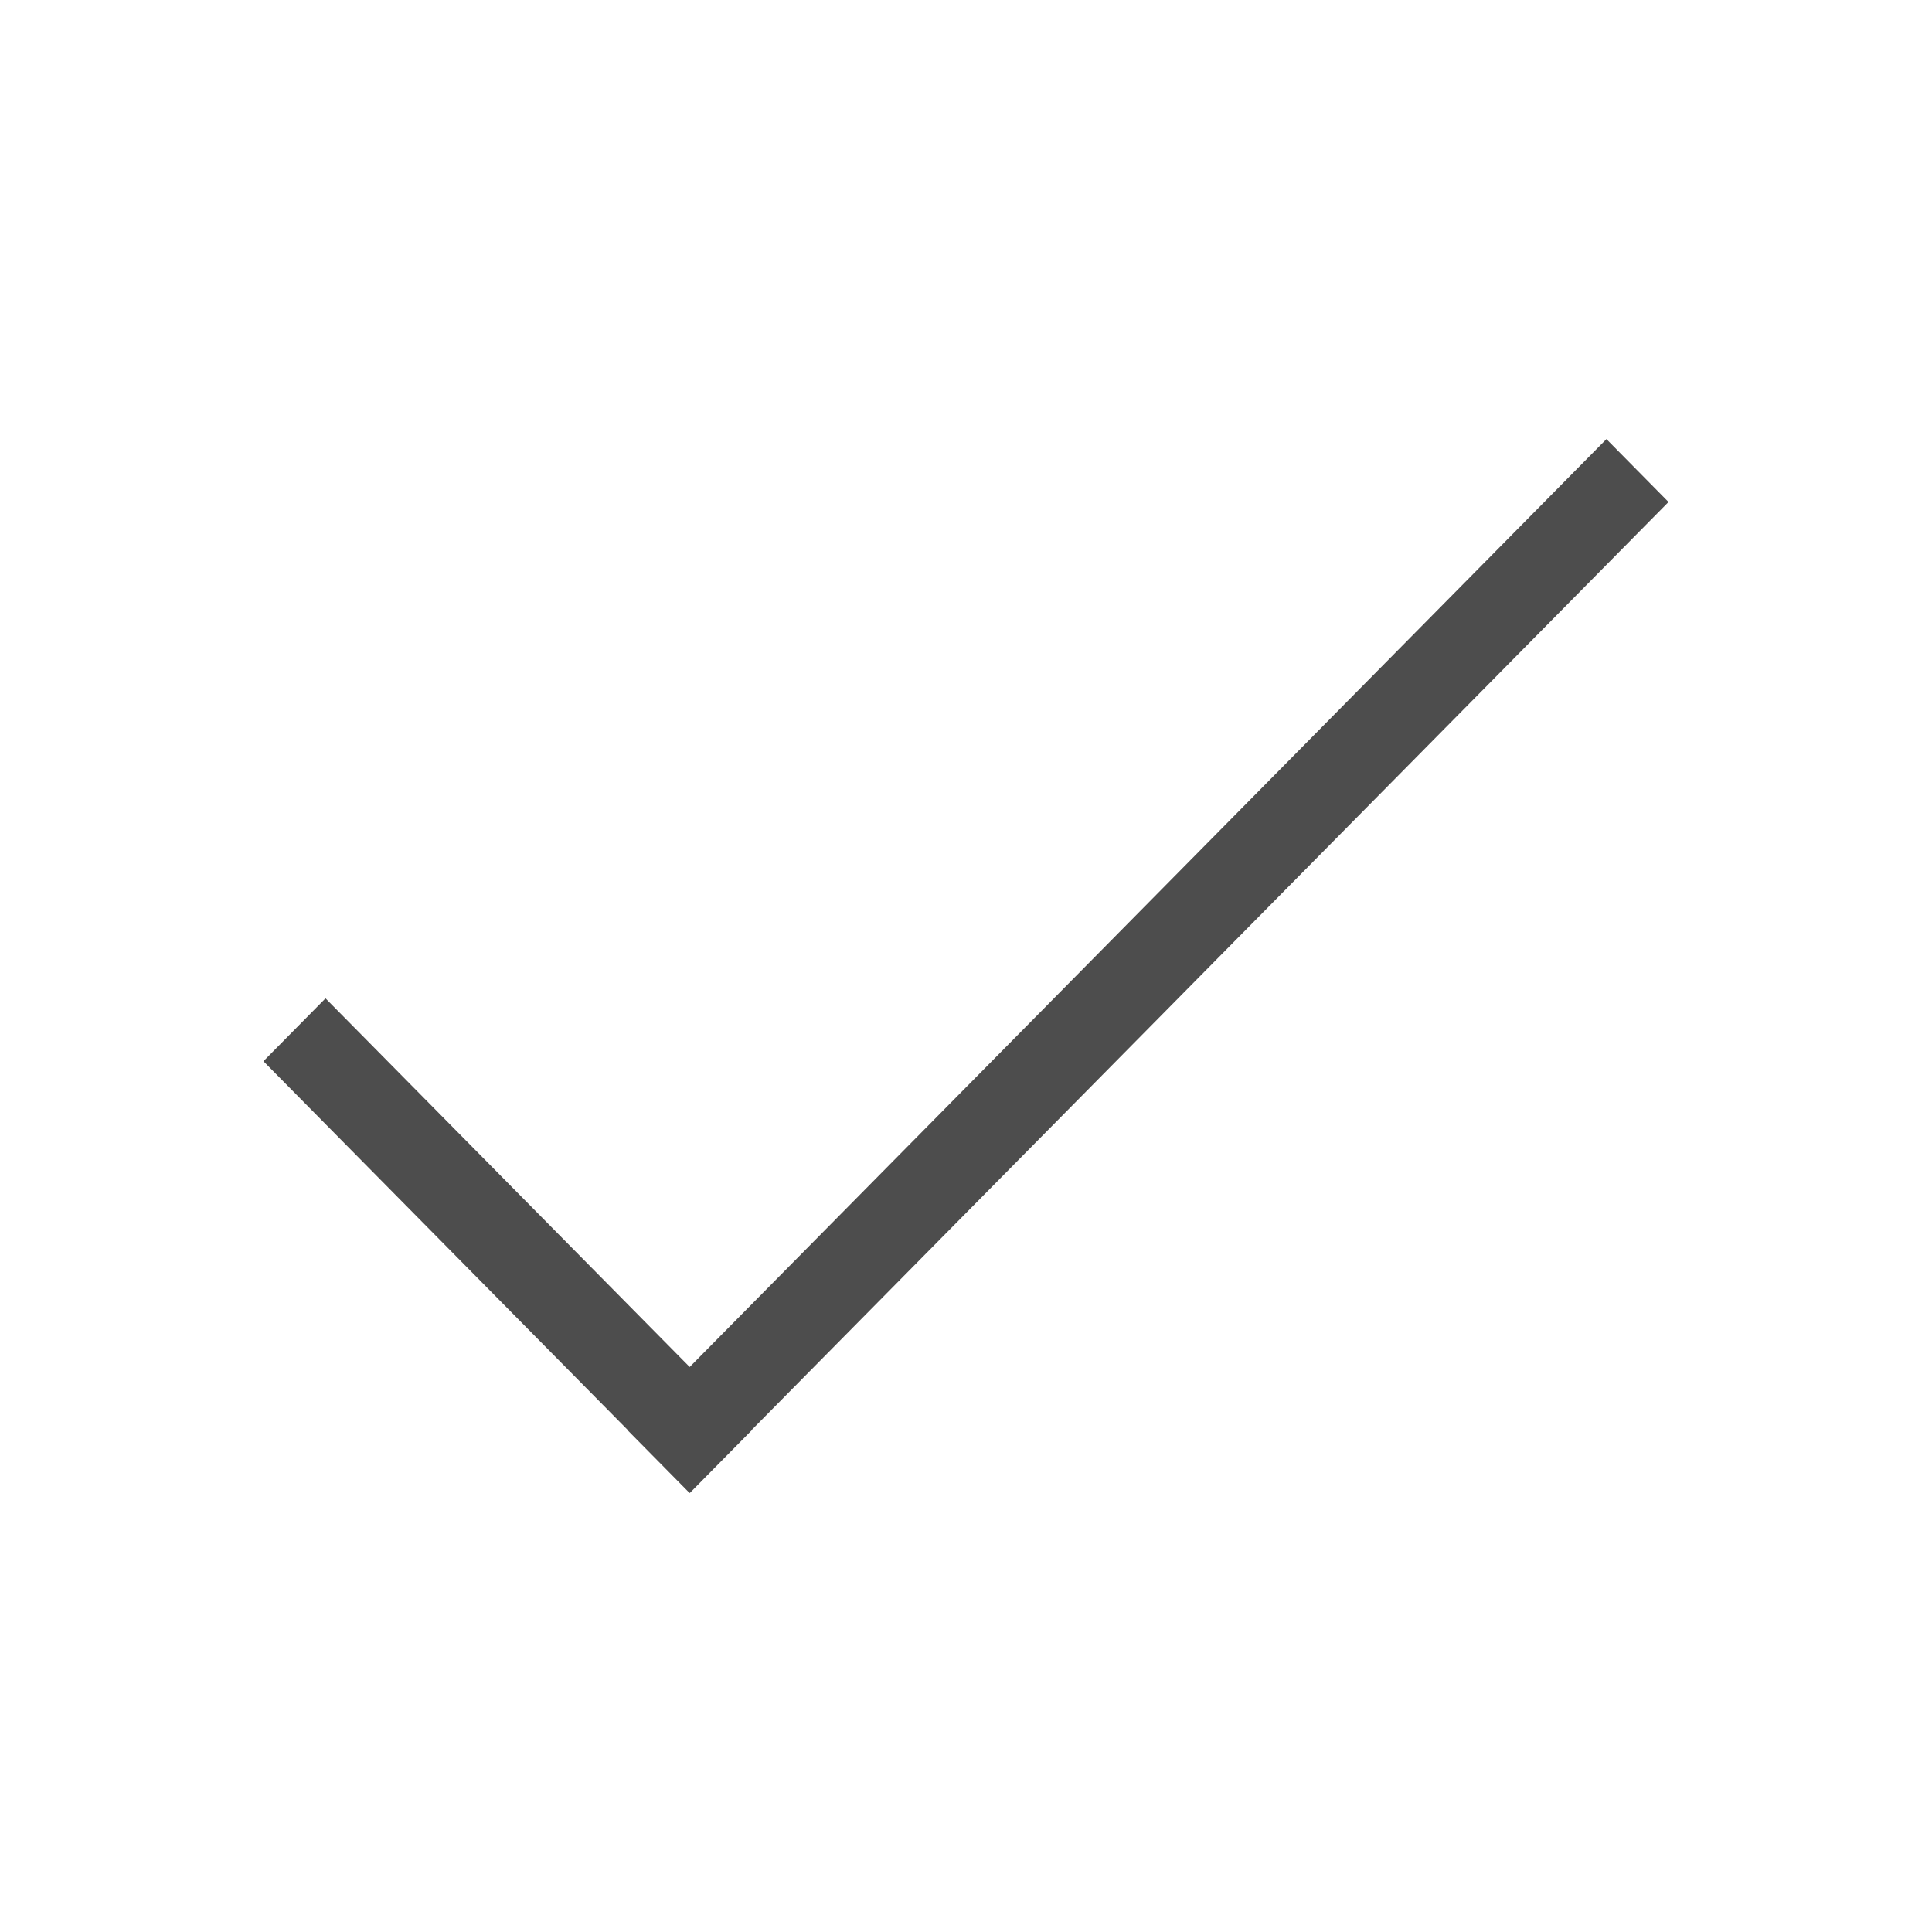
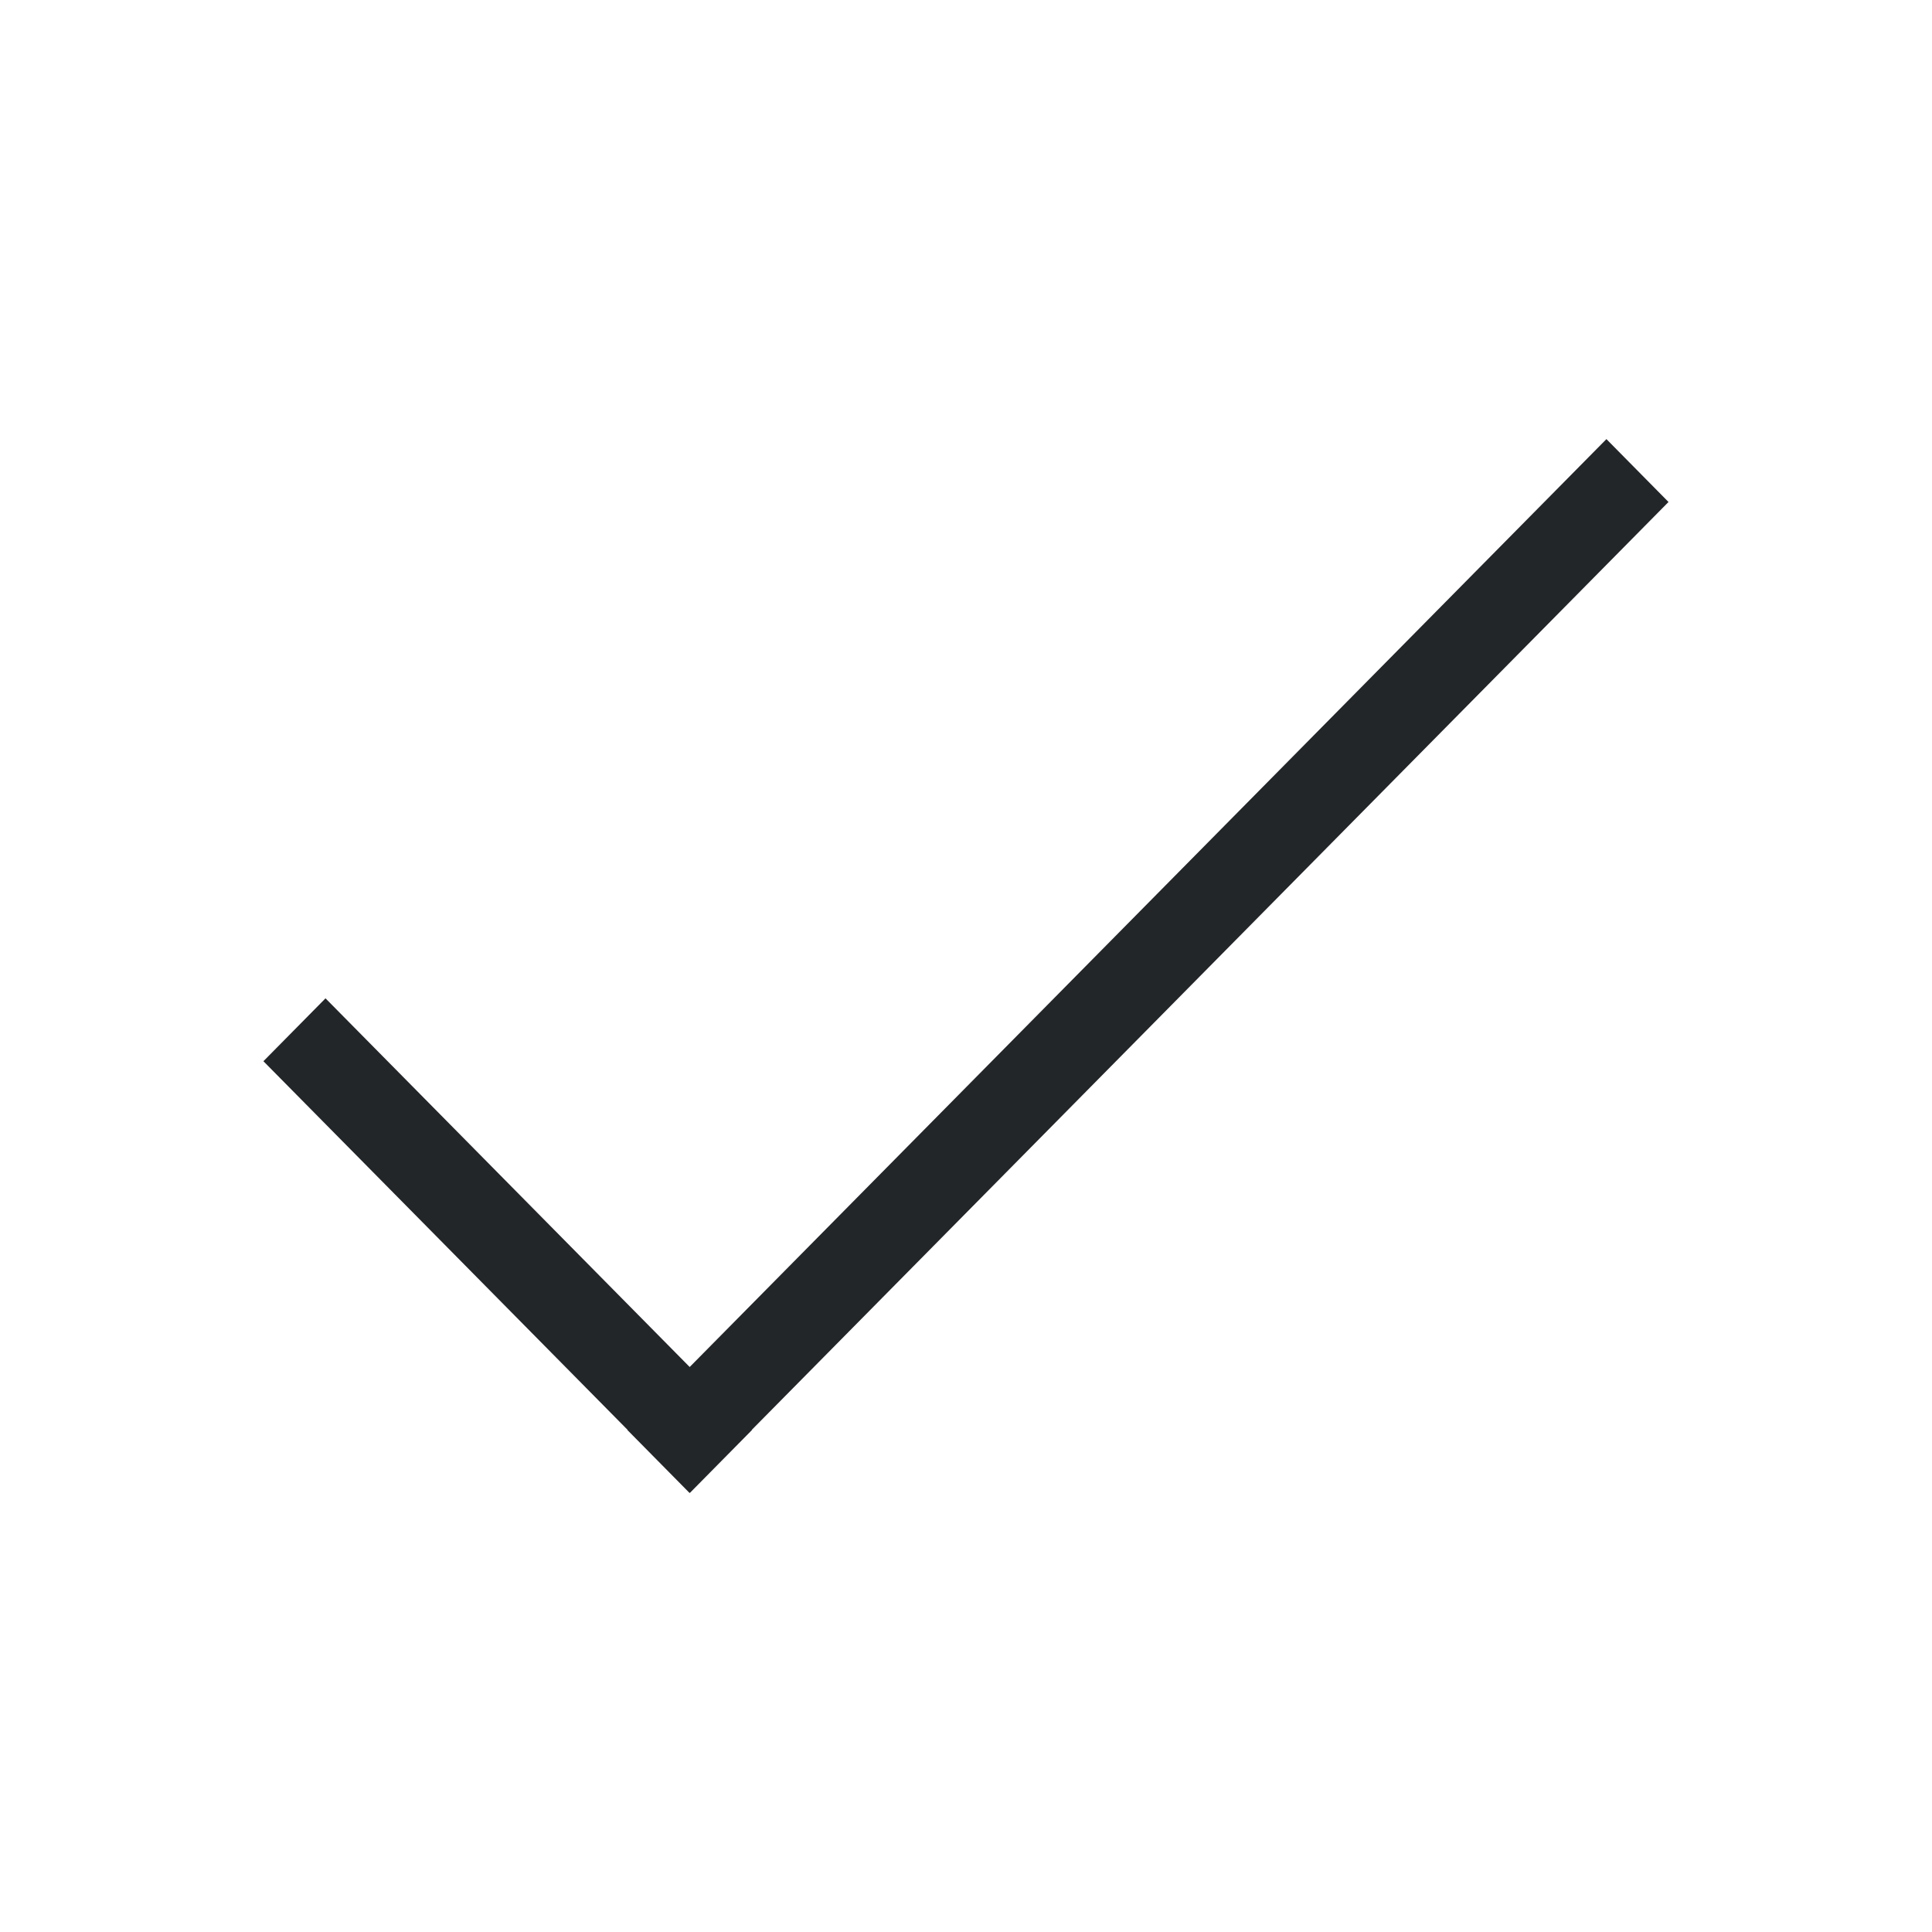
<svg xmlns="http://www.w3.org/2000/svg" viewBox="0 0 22 22">
  <defs id="defs3051">
    <style type="text/css" id="current-color-scheme">
      .ColorScheme-Text {
-         color:#4d4d4d;
+         color:#232629;
      }
      </style>
  </defs>
  <path style="fill:currentColor;fill-opacity:1;stroke:none" d="m382.864 530.791l-10.439 10.566-4.147-4.198-.707.716 4.147 4.198-.002.002.707.716.002-.002.002.002.707-.716-.002-.002 10.439-10.566-.707-.716z" transform="translate(-364.5714-525.7908)" class="ColorScheme-Text" />
</svg>
